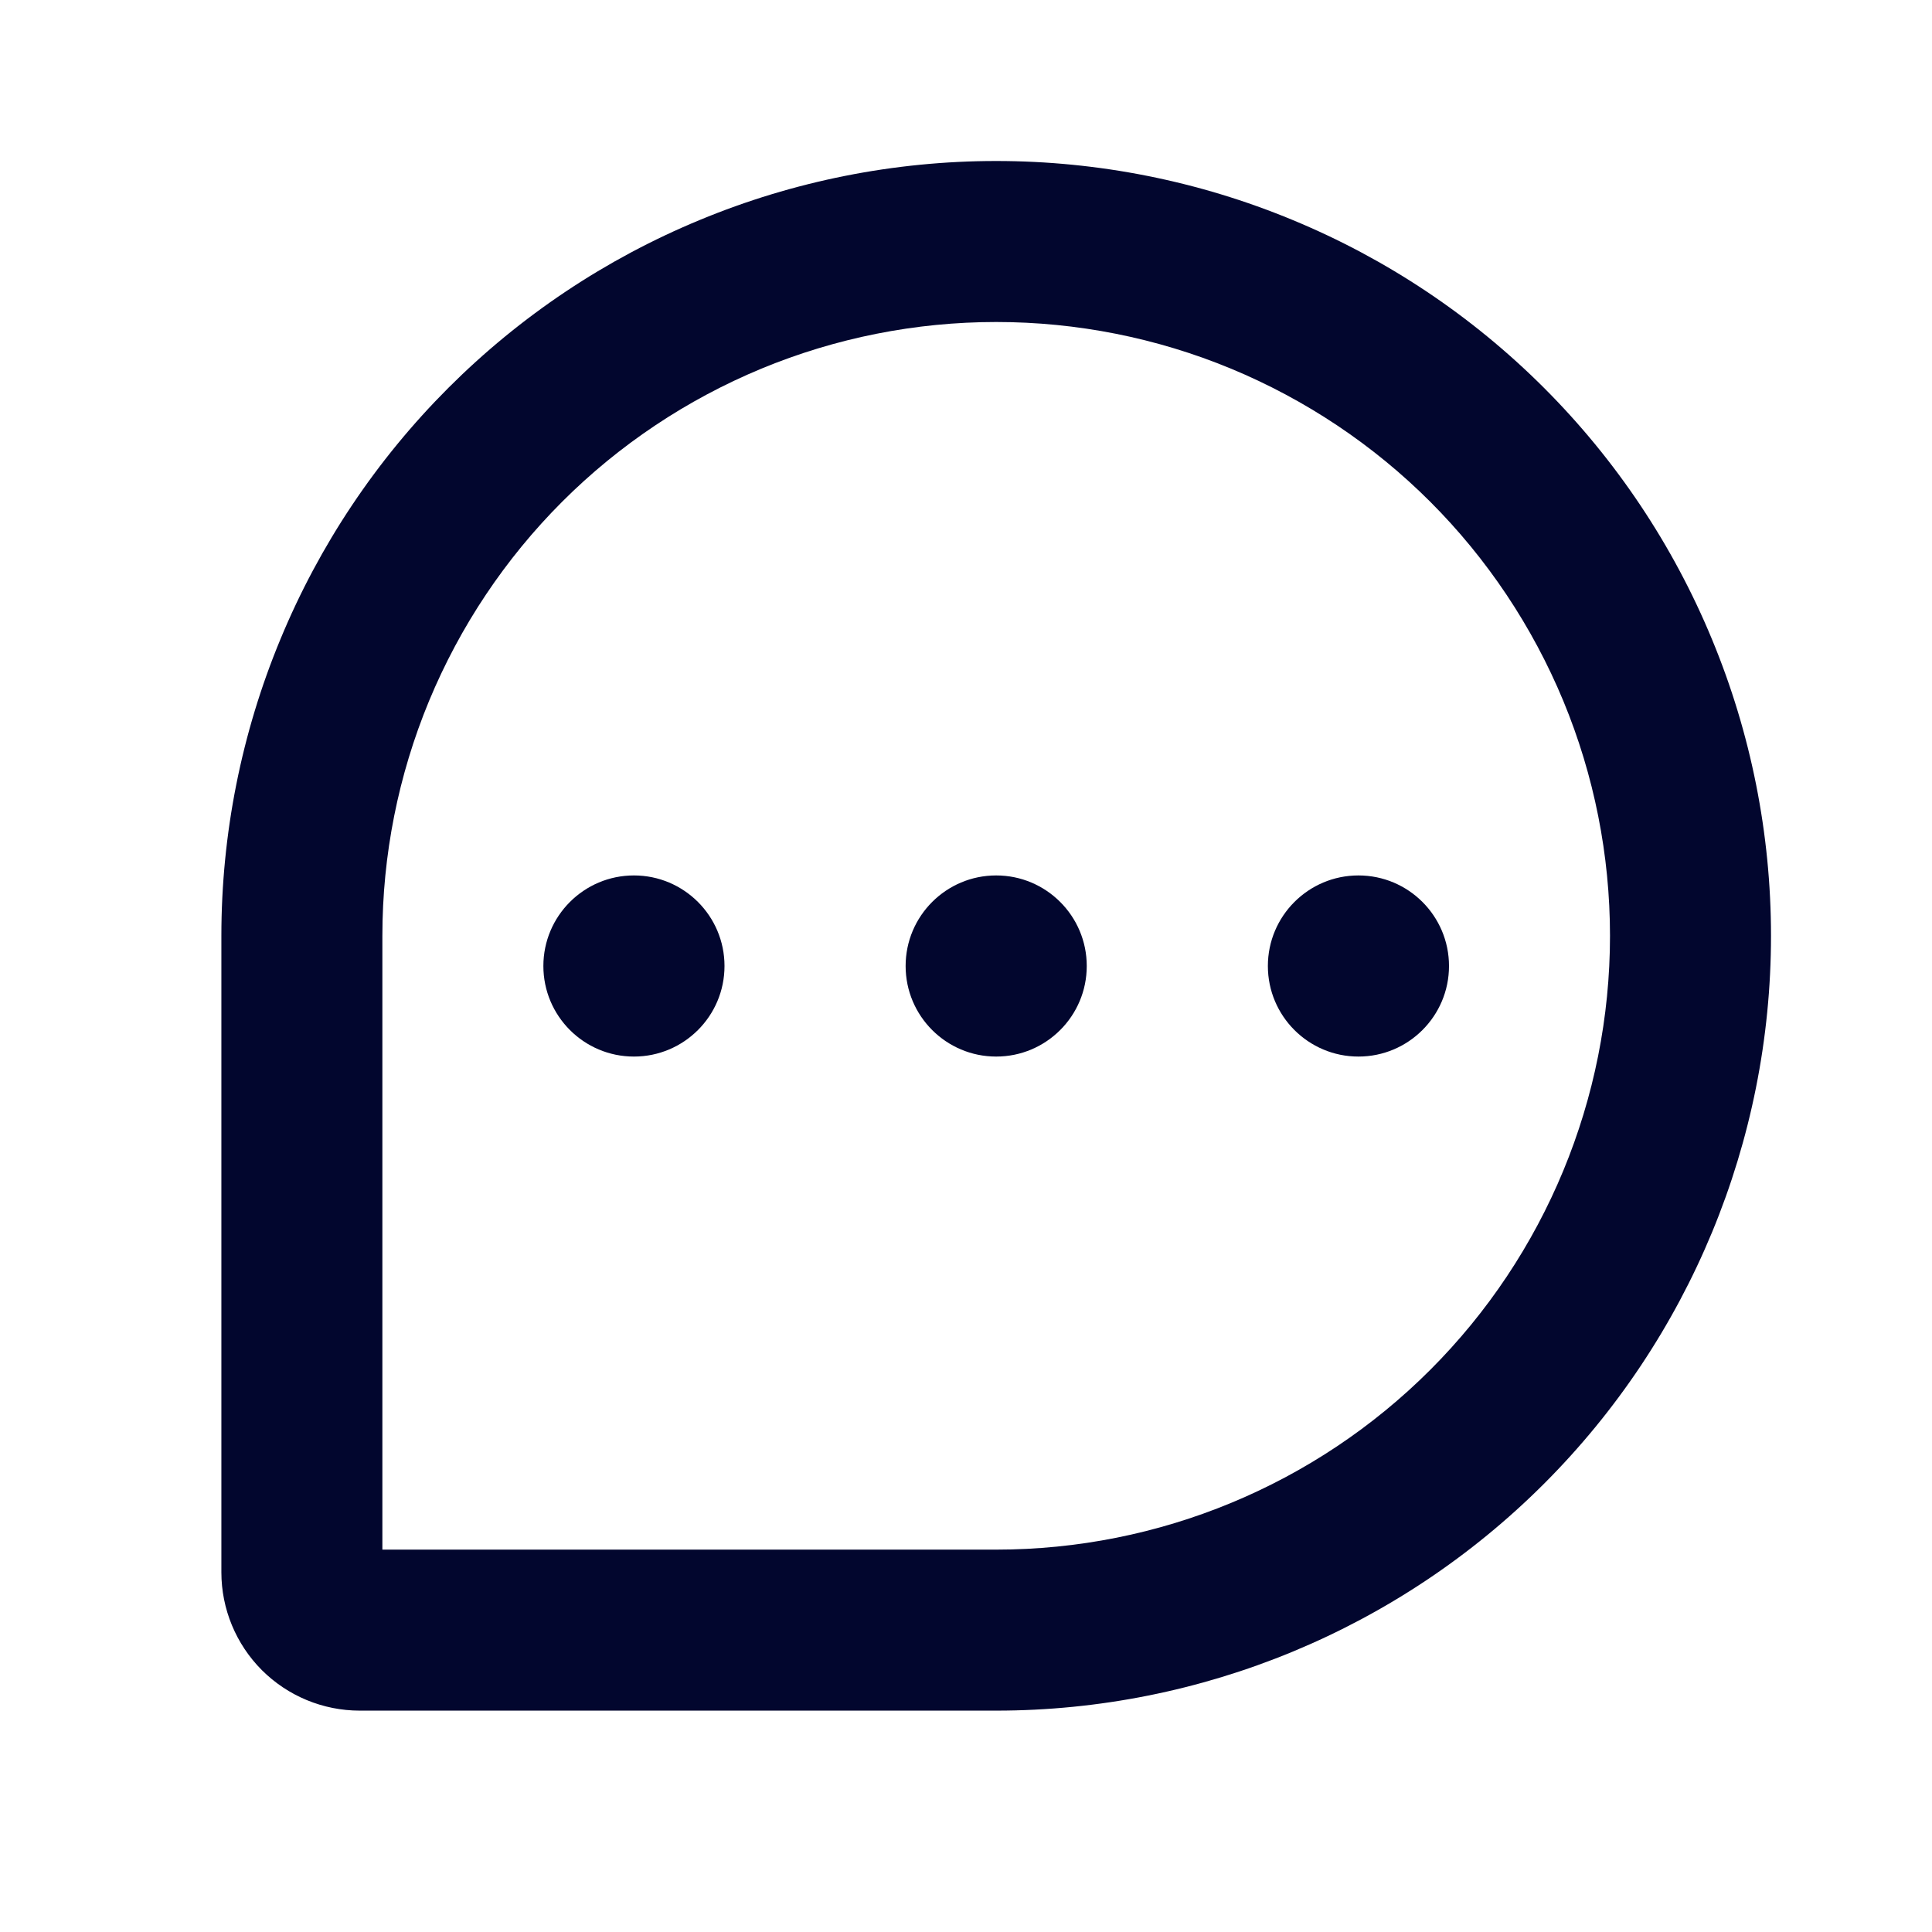
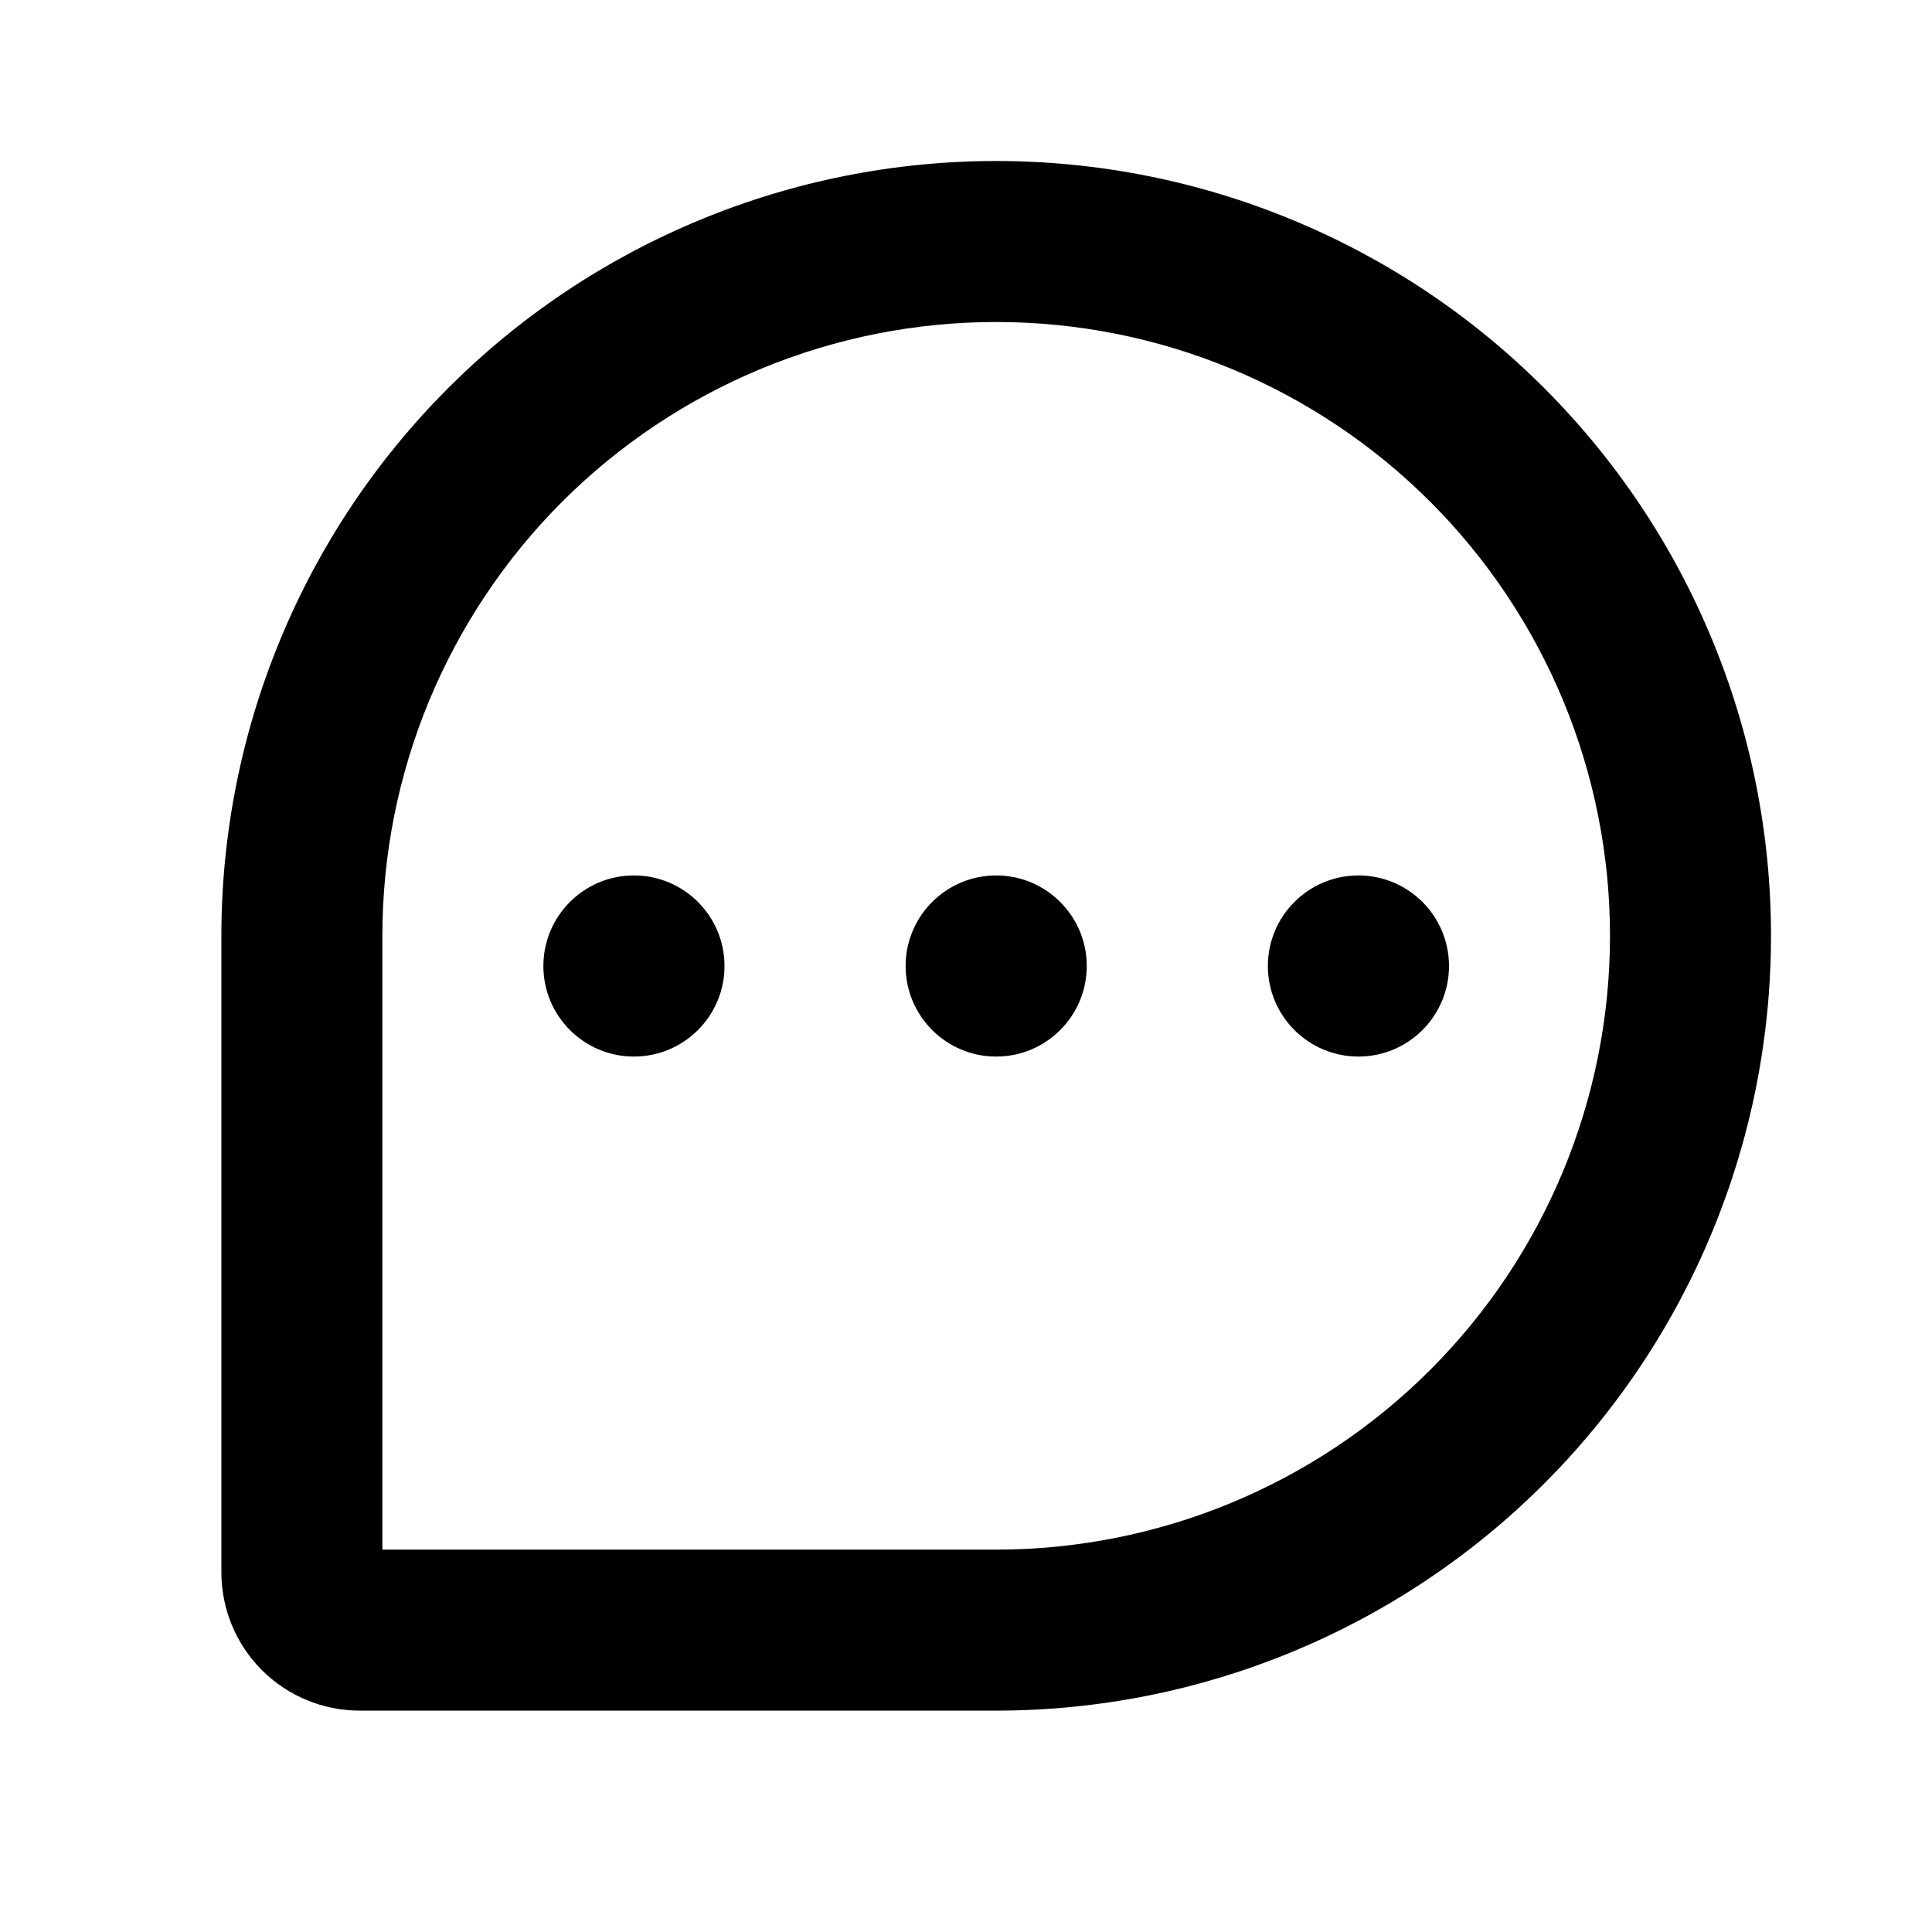
<svg xmlns="http://www.w3.org/2000/svg" width="24" height="24" viewBox="0 0 24 24" fill="none">
-   <path fill-rule="evenodd" clip-rule="evenodd" d="M9.457 4.58C10.382 4.197 11.374 4 12.375 4H12.375C13.376 4 14.368 4.197 15.293 4.58C16.218 4.964 17.059 5.525 17.767 6.233C18.475 6.941 19.036 7.782 19.42 8.707C19.803 9.632 20 10.624 20 11.625V11.625C20 13.647 19.197 15.587 17.767 17.017C16.337 18.447 14.397 19.25 12.375 19.25H4.75V11.625C4.75 10.624 4.947 9.632 5.33 8.707C5.714 7.782 6.275 6.941 6.983 6.233C7.691 5.525 8.532 4.964 9.457 4.58ZM12.375 2C11.111 2 9.859 2.249 8.692 2.733C7.524 3.216 6.463 3.925 5.569 4.819C4.675 5.713 3.966 6.774 3.483 7.942C2.999 9.109 2.75 10.361 2.75 11.625V19.531C2.75 19.987 2.931 20.424 3.253 20.747C3.576 21.069 4.013 21.25 4.469 21.25H12.375C14.928 21.25 17.376 20.236 19.181 18.431C20.986 16.626 22 14.178 22 11.625V11.625C22 10.361 21.751 9.109 21.267 7.942C20.784 6.774 20.075 5.713 19.181 4.819C18.287 3.925 17.226 3.216 16.058 2.733C14.891 2.249 13.639 2 12.375 2H12.375ZM13.5 12C13.5 12.621 12.996 13.125 12.375 13.125C11.754 13.125 11.25 12.621 11.25 12C11.25 11.379 11.754 10.875 12.375 10.875C12.996 10.875 13.5 11.379 13.5 12ZM7.875 13.125C8.496 13.125 9 12.621 9 12C9 11.379 8.496 10.875 7.875 10.875C7.254 10.875 6.75 11.379 6.75 12C6.75 12.621 7.254 13.125 7.875 13.125ZM18 12C18 12.621 17.496 13.125 16.875 13.125C16.254 13.125 15.75 12.621 15.75 12C15.75 11.379 16.254 10.875 16.875 10.875C17.496 10.875 18 11.379 18 12Z" fill="#02062E" />
+   <path fill-rule="evenodd" clip-rule="evenodd" d="M9.457 4.58C10.382 4.197 11.374 4 12.375 4H12.375C13.376 4 14.368 4.197 15.293 4.58C16.218 4.964 17.059 5.525 17.767 6.233C18.475 6.941 19.036 7.782 19.42 8.707C19.803 9.632 20 10.624 20 11.625V11.625C20 13.647 19.197 15.587 17.767 17.017C16.337 18.447 14.397 19.25 12.375 19.25H4.75V11.625C4.75 10.624 4.947 9.632 5.33 8.707C5.714 7.782 6.275 6.941 6.983 6.233C7.691 5.525 8.532 4.964 9.457 4.58ZM12.375 2C11.111 2 9.859 2.249 8.692 2.733C7.524 3.216 6.463 3.925 5.569 4.819C4.675 5.713 3.966 6.774 3.483 7.942C2.999 9.109 2.75 10.361 2.75 11.625V19.531C2.75 19.987 2.931 20.424 3.253 20.747C3.576 21.069 4.013 21.25 4.469 21.25H12.375C14.928 21.25 17.376 20.236 19.181 18.431C20.986 16.626 22 14.178 22 11.625V11.625C22 10.361 21.751 9.109 21.267 7.942C20.784 6.774 20.075 5.713 19.181 4.819C18.287 3.925 17.226 3.216 16.058 2.733C14.891 2.249 13.639 2 12.375 2H12.375ZM13.5 12C13.5 12.621 12.996 13.125 12.375 13.125C11.754 13.125 11.25 12.621 11.25 12C11.25 11.379 11.754 10.875 12.375 10.875C12.996 10.875 13.5 11.379 13.5 12ZM7.875 13.125C8.496 13.125 9 12.621 9 12C9 11.379 8.496 10.875 7.875 10.875C7.254 10.875 6.75 11.379 6.75 12C6.75 12.621 7.254 13.125 7.875 13.125ZM18 12C18 12.621 17.496 13.125 16.875 13.125C16.254 13.125 15.75 12.621 15.75 12C15.75 11.379 16.254 10.875 16.875 10.875C17.496 10.875 18 11.379 18 12Z" fill="currentColor" />
</svg>
